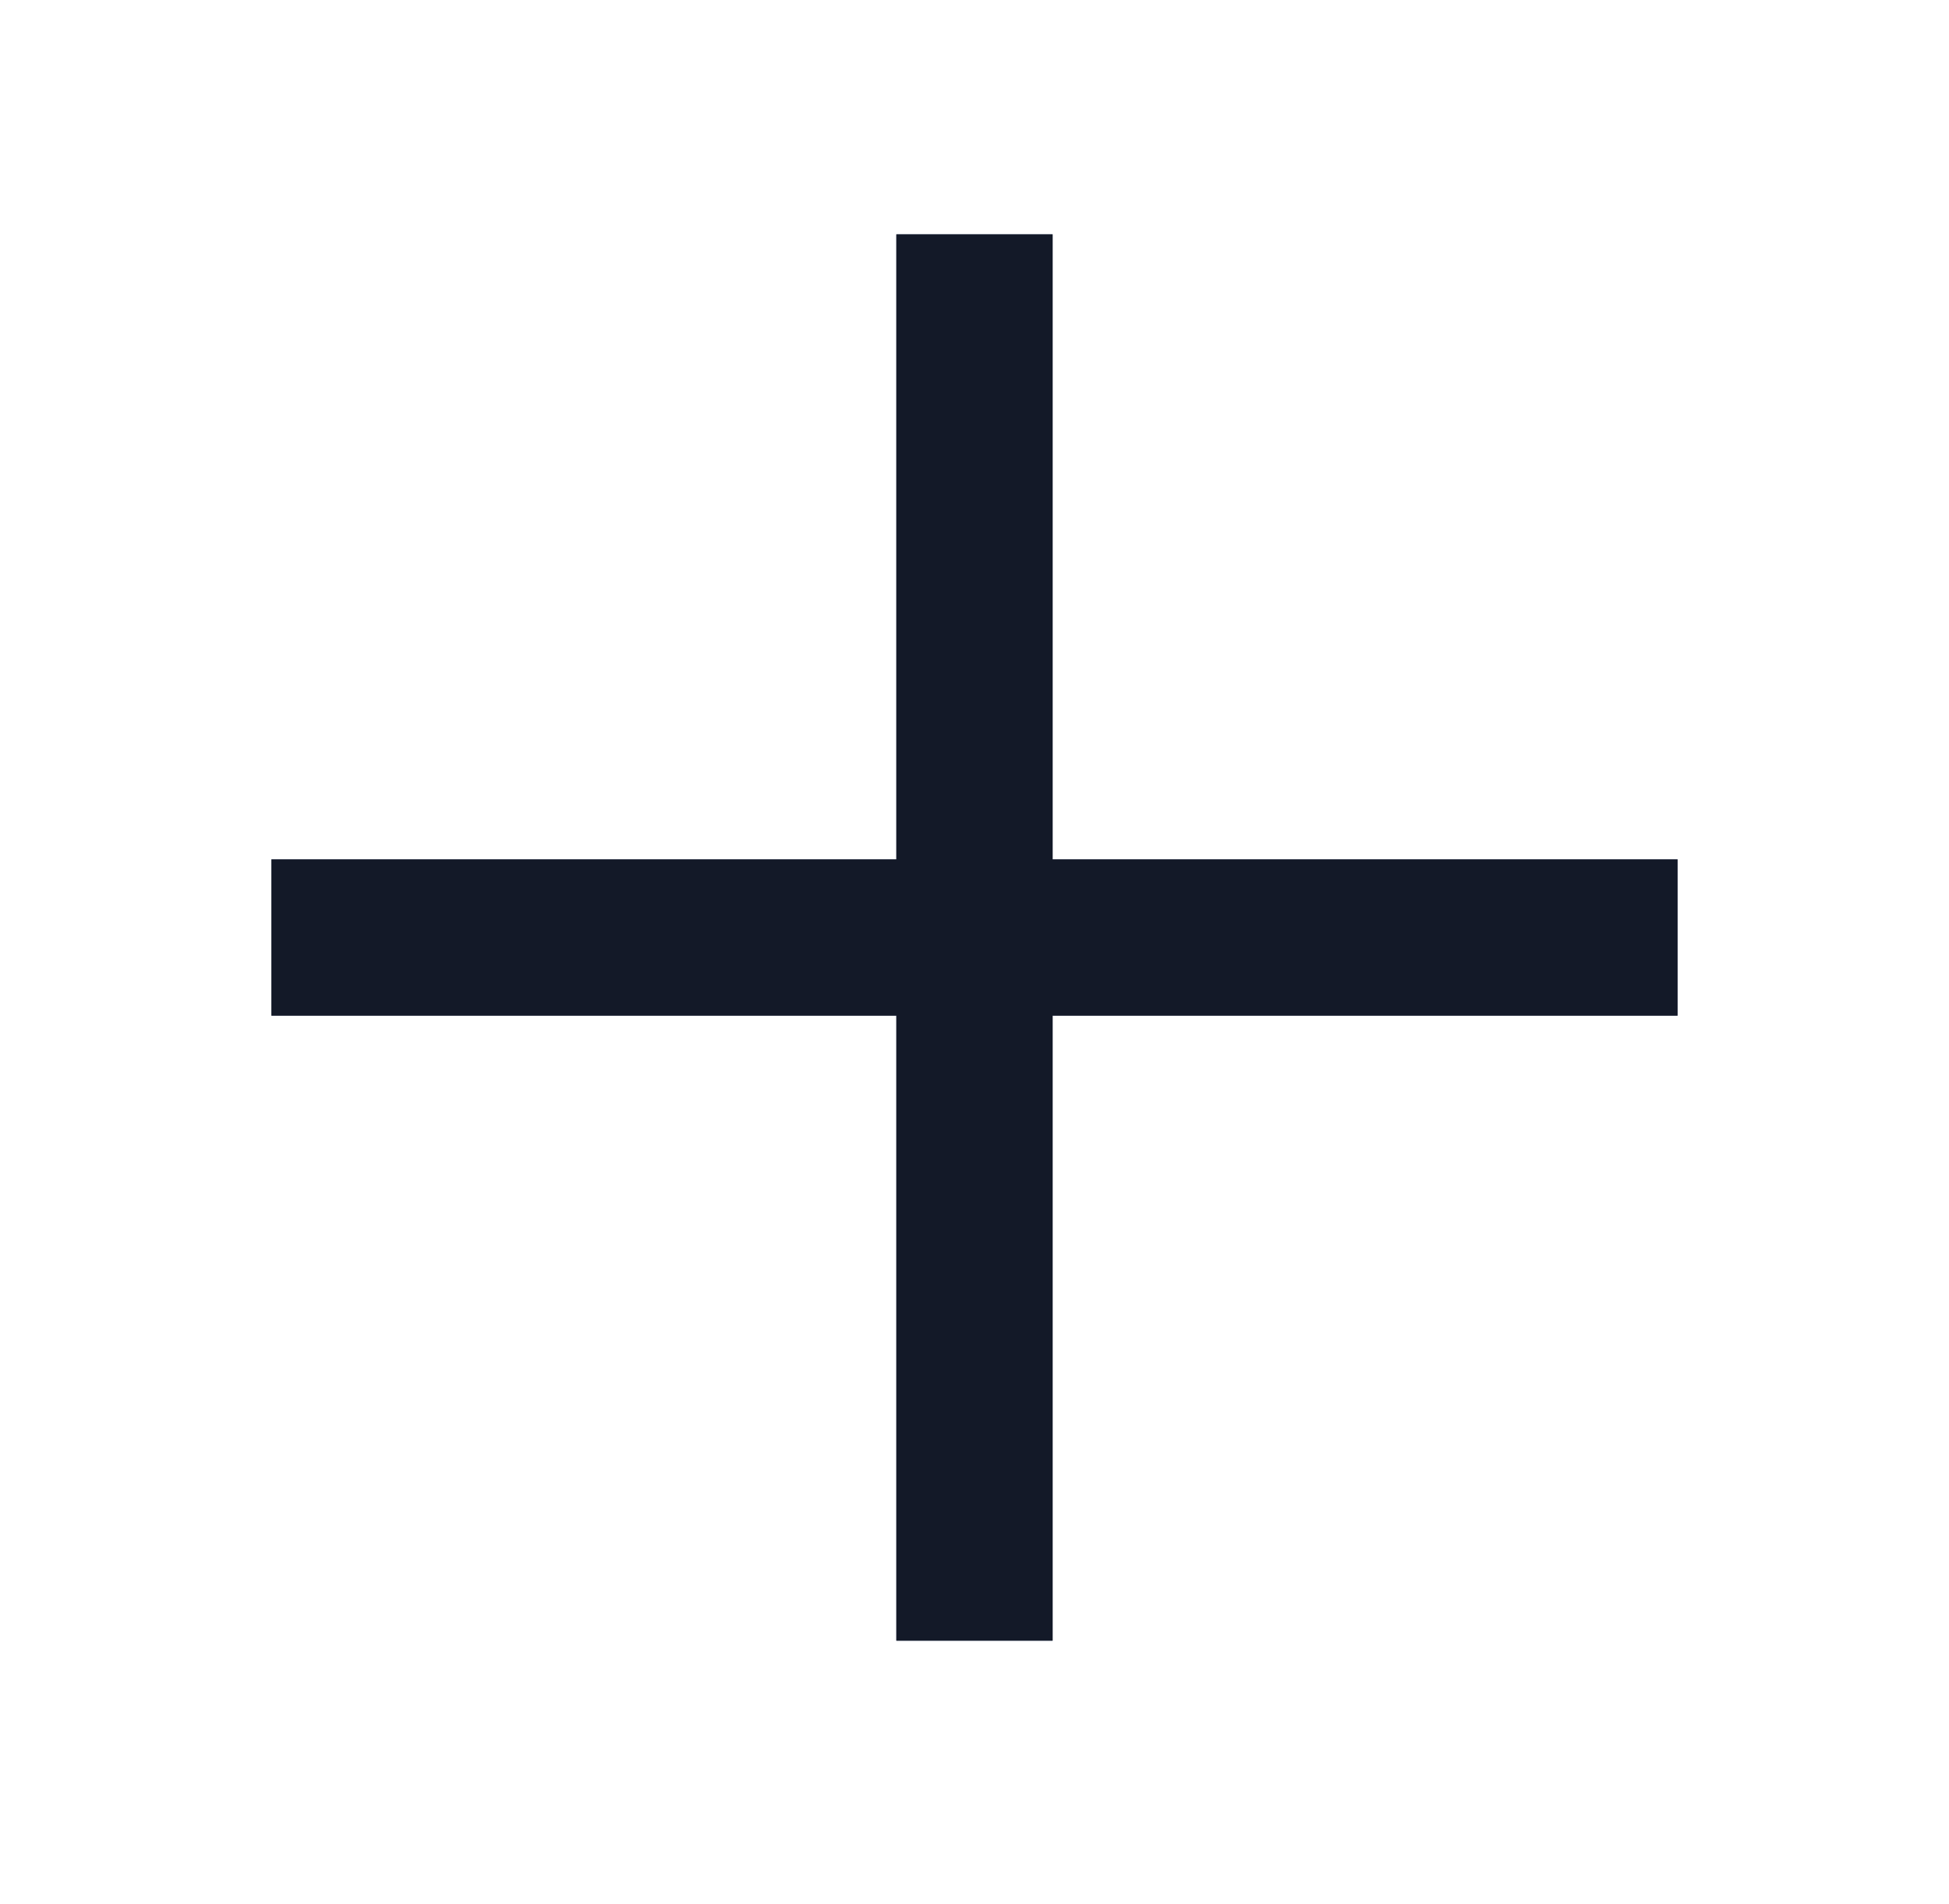
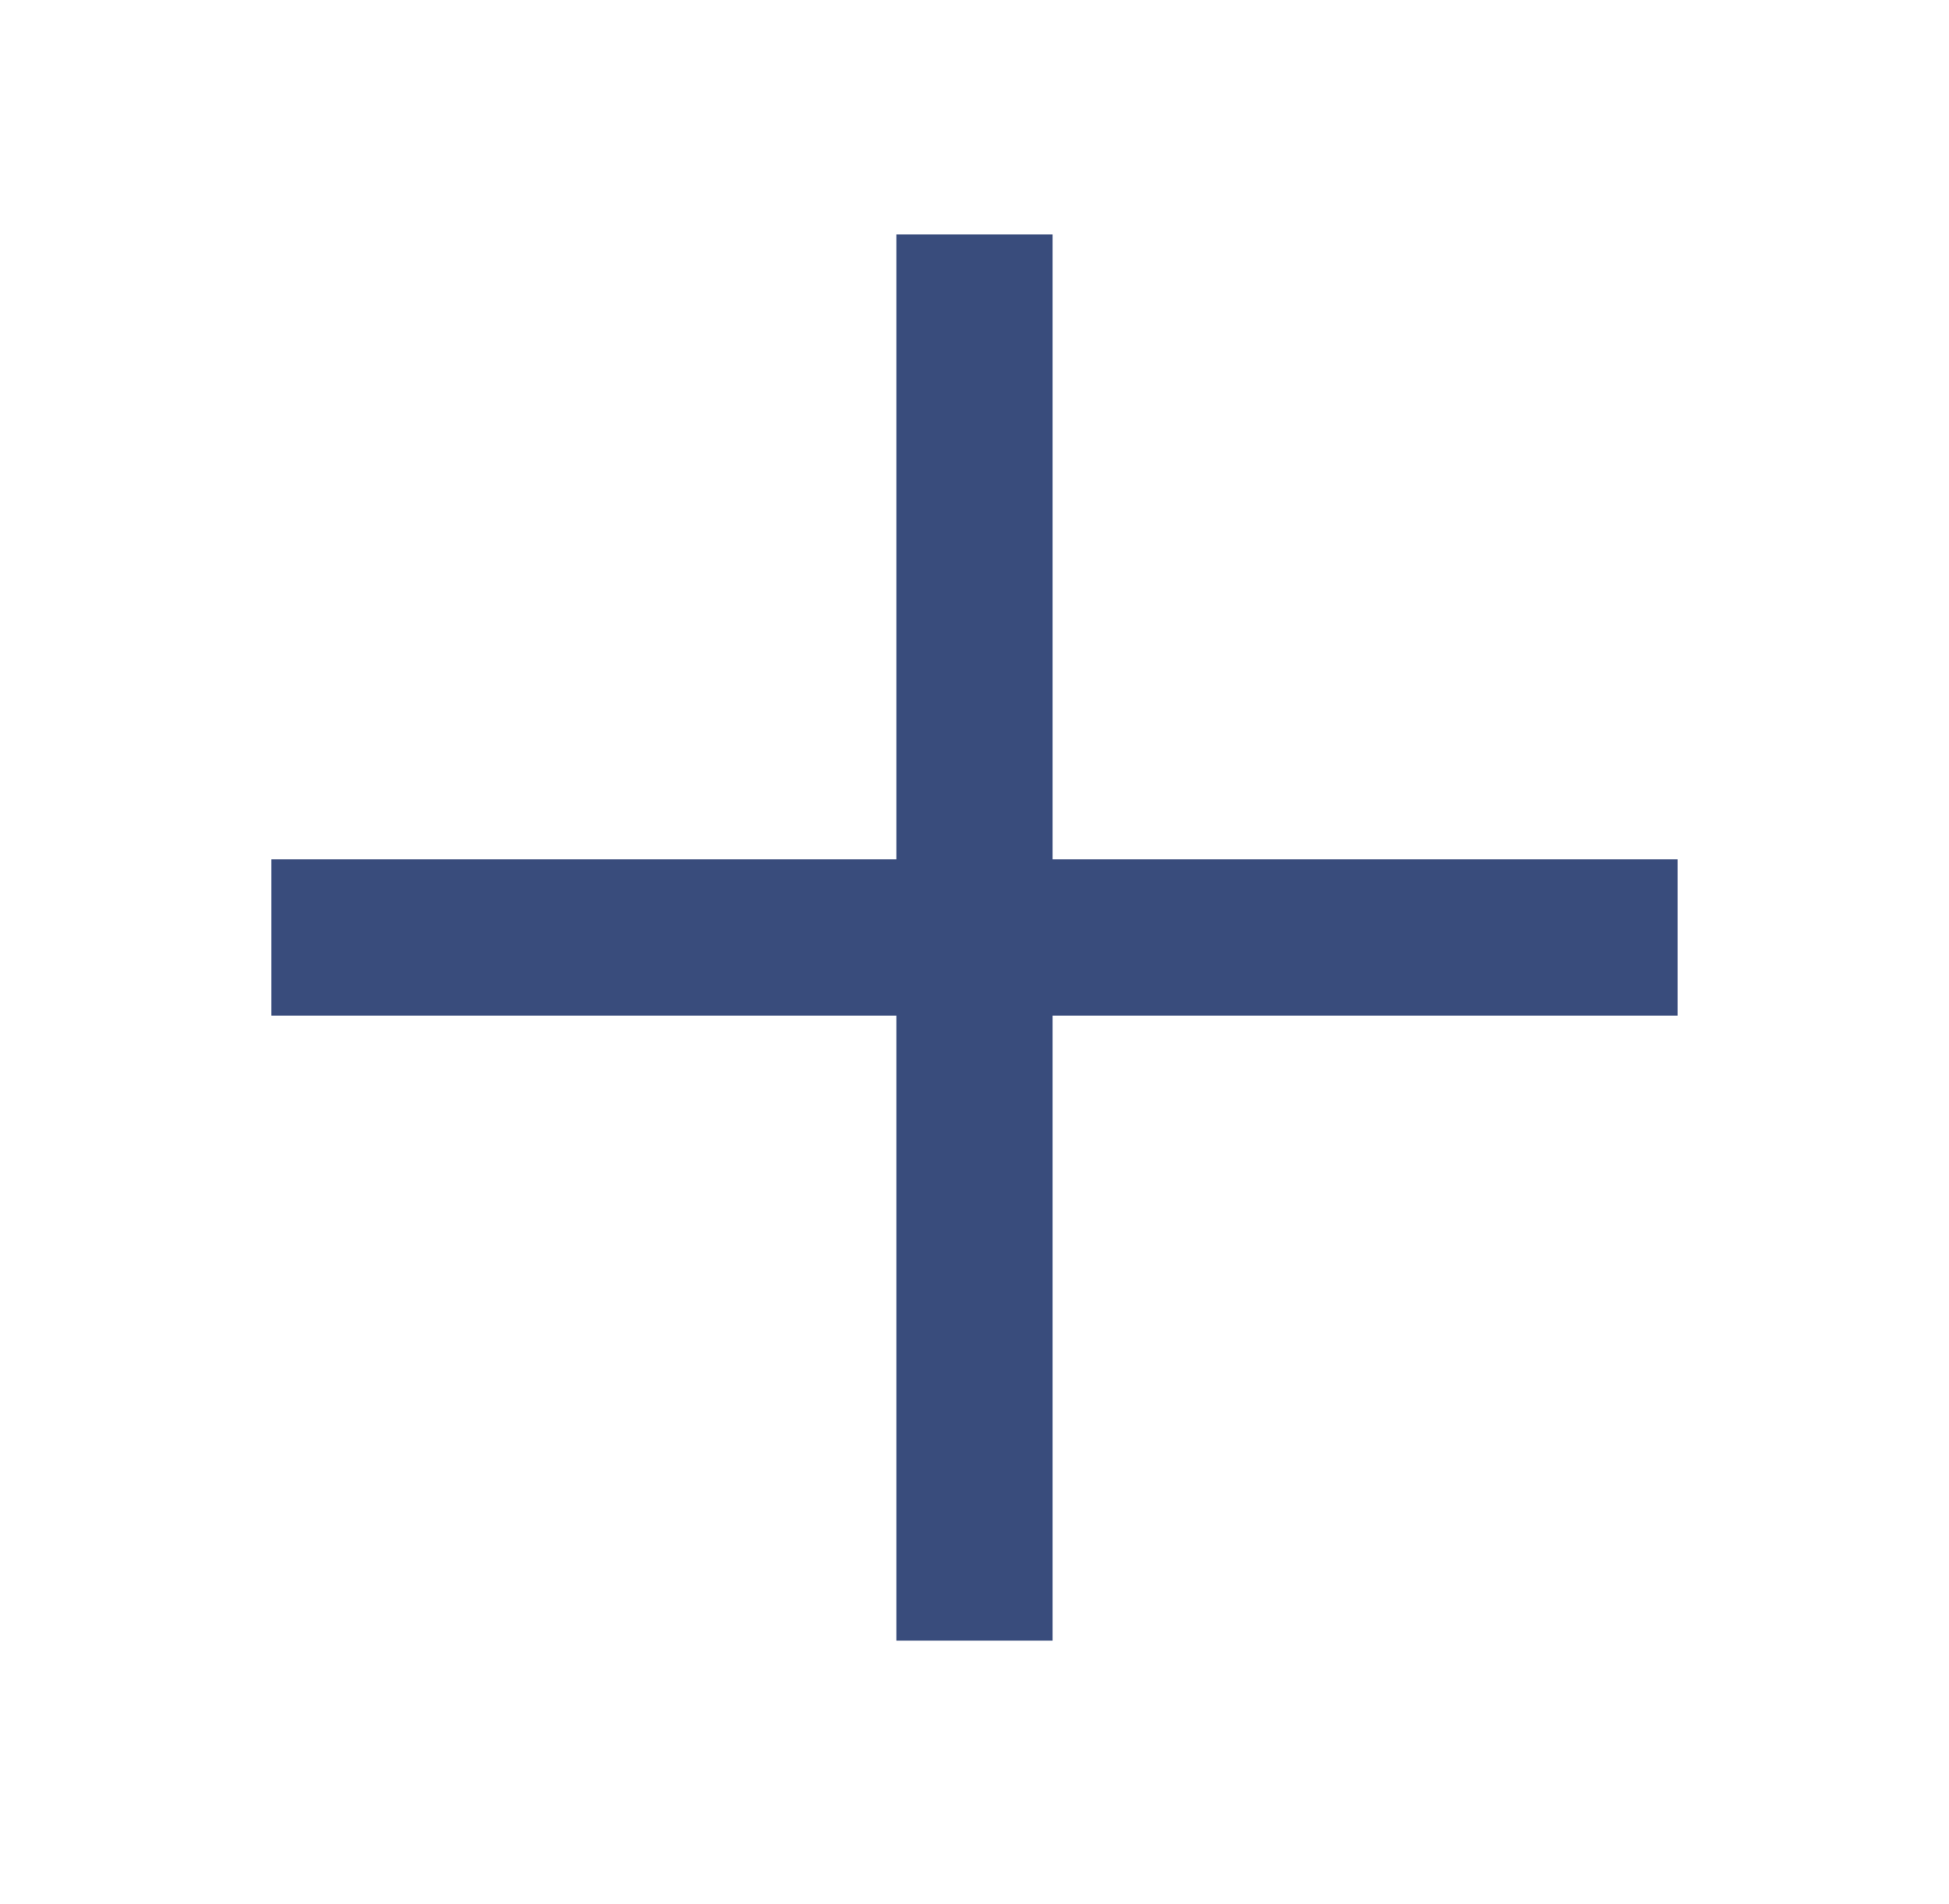
<svg xmlns="http://www.w3.org/2000/svg" width="43" height="42" viewBox="0 0 43 42" fill="none">
-   <mask id="mask0_1953_2261" style="mask-type:alpha" maskUnits="userSpaceOnUse" x="0" y="0" width="43" height="42">
+   <mask id="mask0_2452_893" style="mask-type:alpha" maskUnits="userSpaceOnUse" x="0" y="0" width="43" height="42">
    <rect x="0.818" width="41.364" height="41.364" fill="#D9D9D9" />
  </mask>
-   <g mask="url(#mask0_1953_2261)">
+   <g mask="url(#mask0_2452_893)">
    <path d="M19.776 36.193V22.405H5.988V18.958H19.776V5.17H23.223V18.958H37.011V22.405H23.223V36.193H19.776Z" fill="#394C7C" />
-     <path d="M19.776 36.193V22.405H5.988V18.958H19.776V5.17H23.223V18.958H37.011V22.405H23.223V36.193H19.776Z" fill="black" fill-opacity="0.2" />
-     <path d="M19.776 36.193V22.405H5.988V18.958H19.776V5.17H23.223V18.958H37.011V22.405H23.223V36.193H19.776Z" fill="black" fill-opacity="0.2" />
-     <path d="M19.776 36.193V22.405H5.988V18.958H19.776V5.17H23.223V18.958H37.011V22.405H23.223V36.193H19.776Z" fill="black" fill-opacity="0.2" />
-     <path d="M19.776 36.193V22.405H5.988V18.958H19.776V5.17H23.223V18.958H37.011V22.405H23.223V36.193H19.776Z" fill="black" fill-opacity="0.2" />
-     <path d="M19.776 36.193V22.405H5.988V18.958H19.776V5.17H23.223V18.958H37.011V22.405H23.223V36.193H19.776Z" fill="black" fill-opacity="0.2" />
  </g>
</svg>
